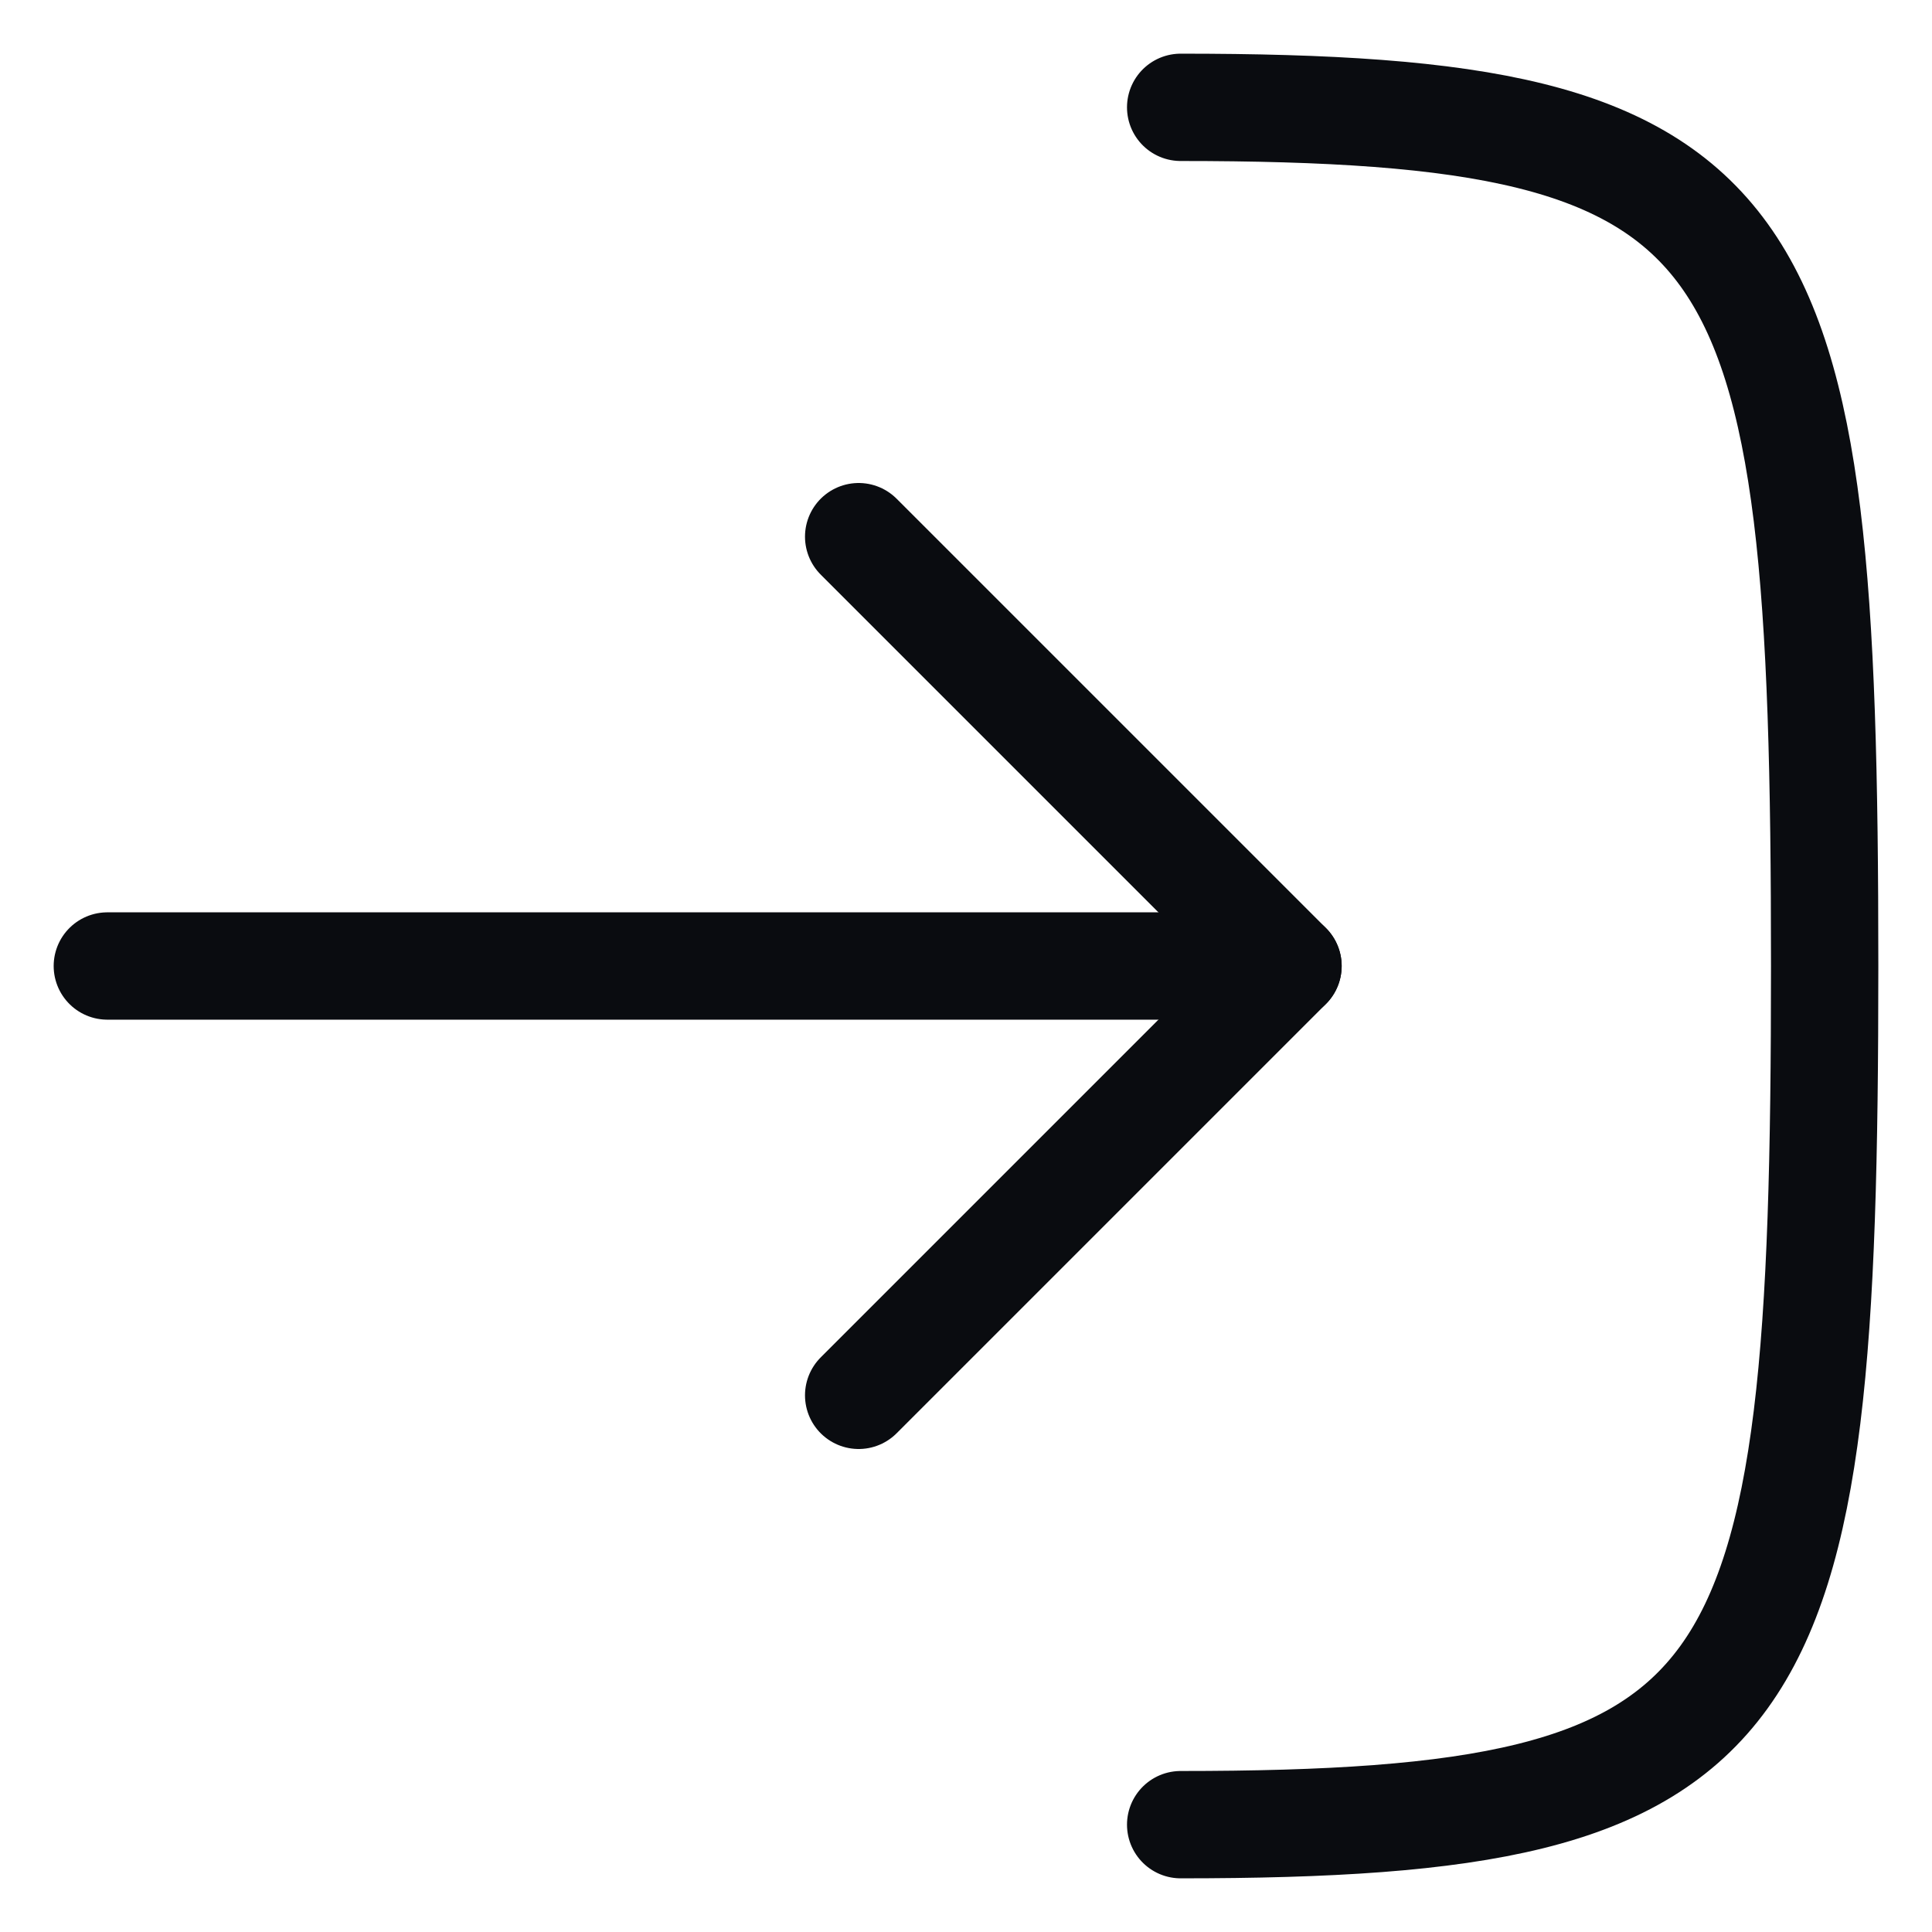
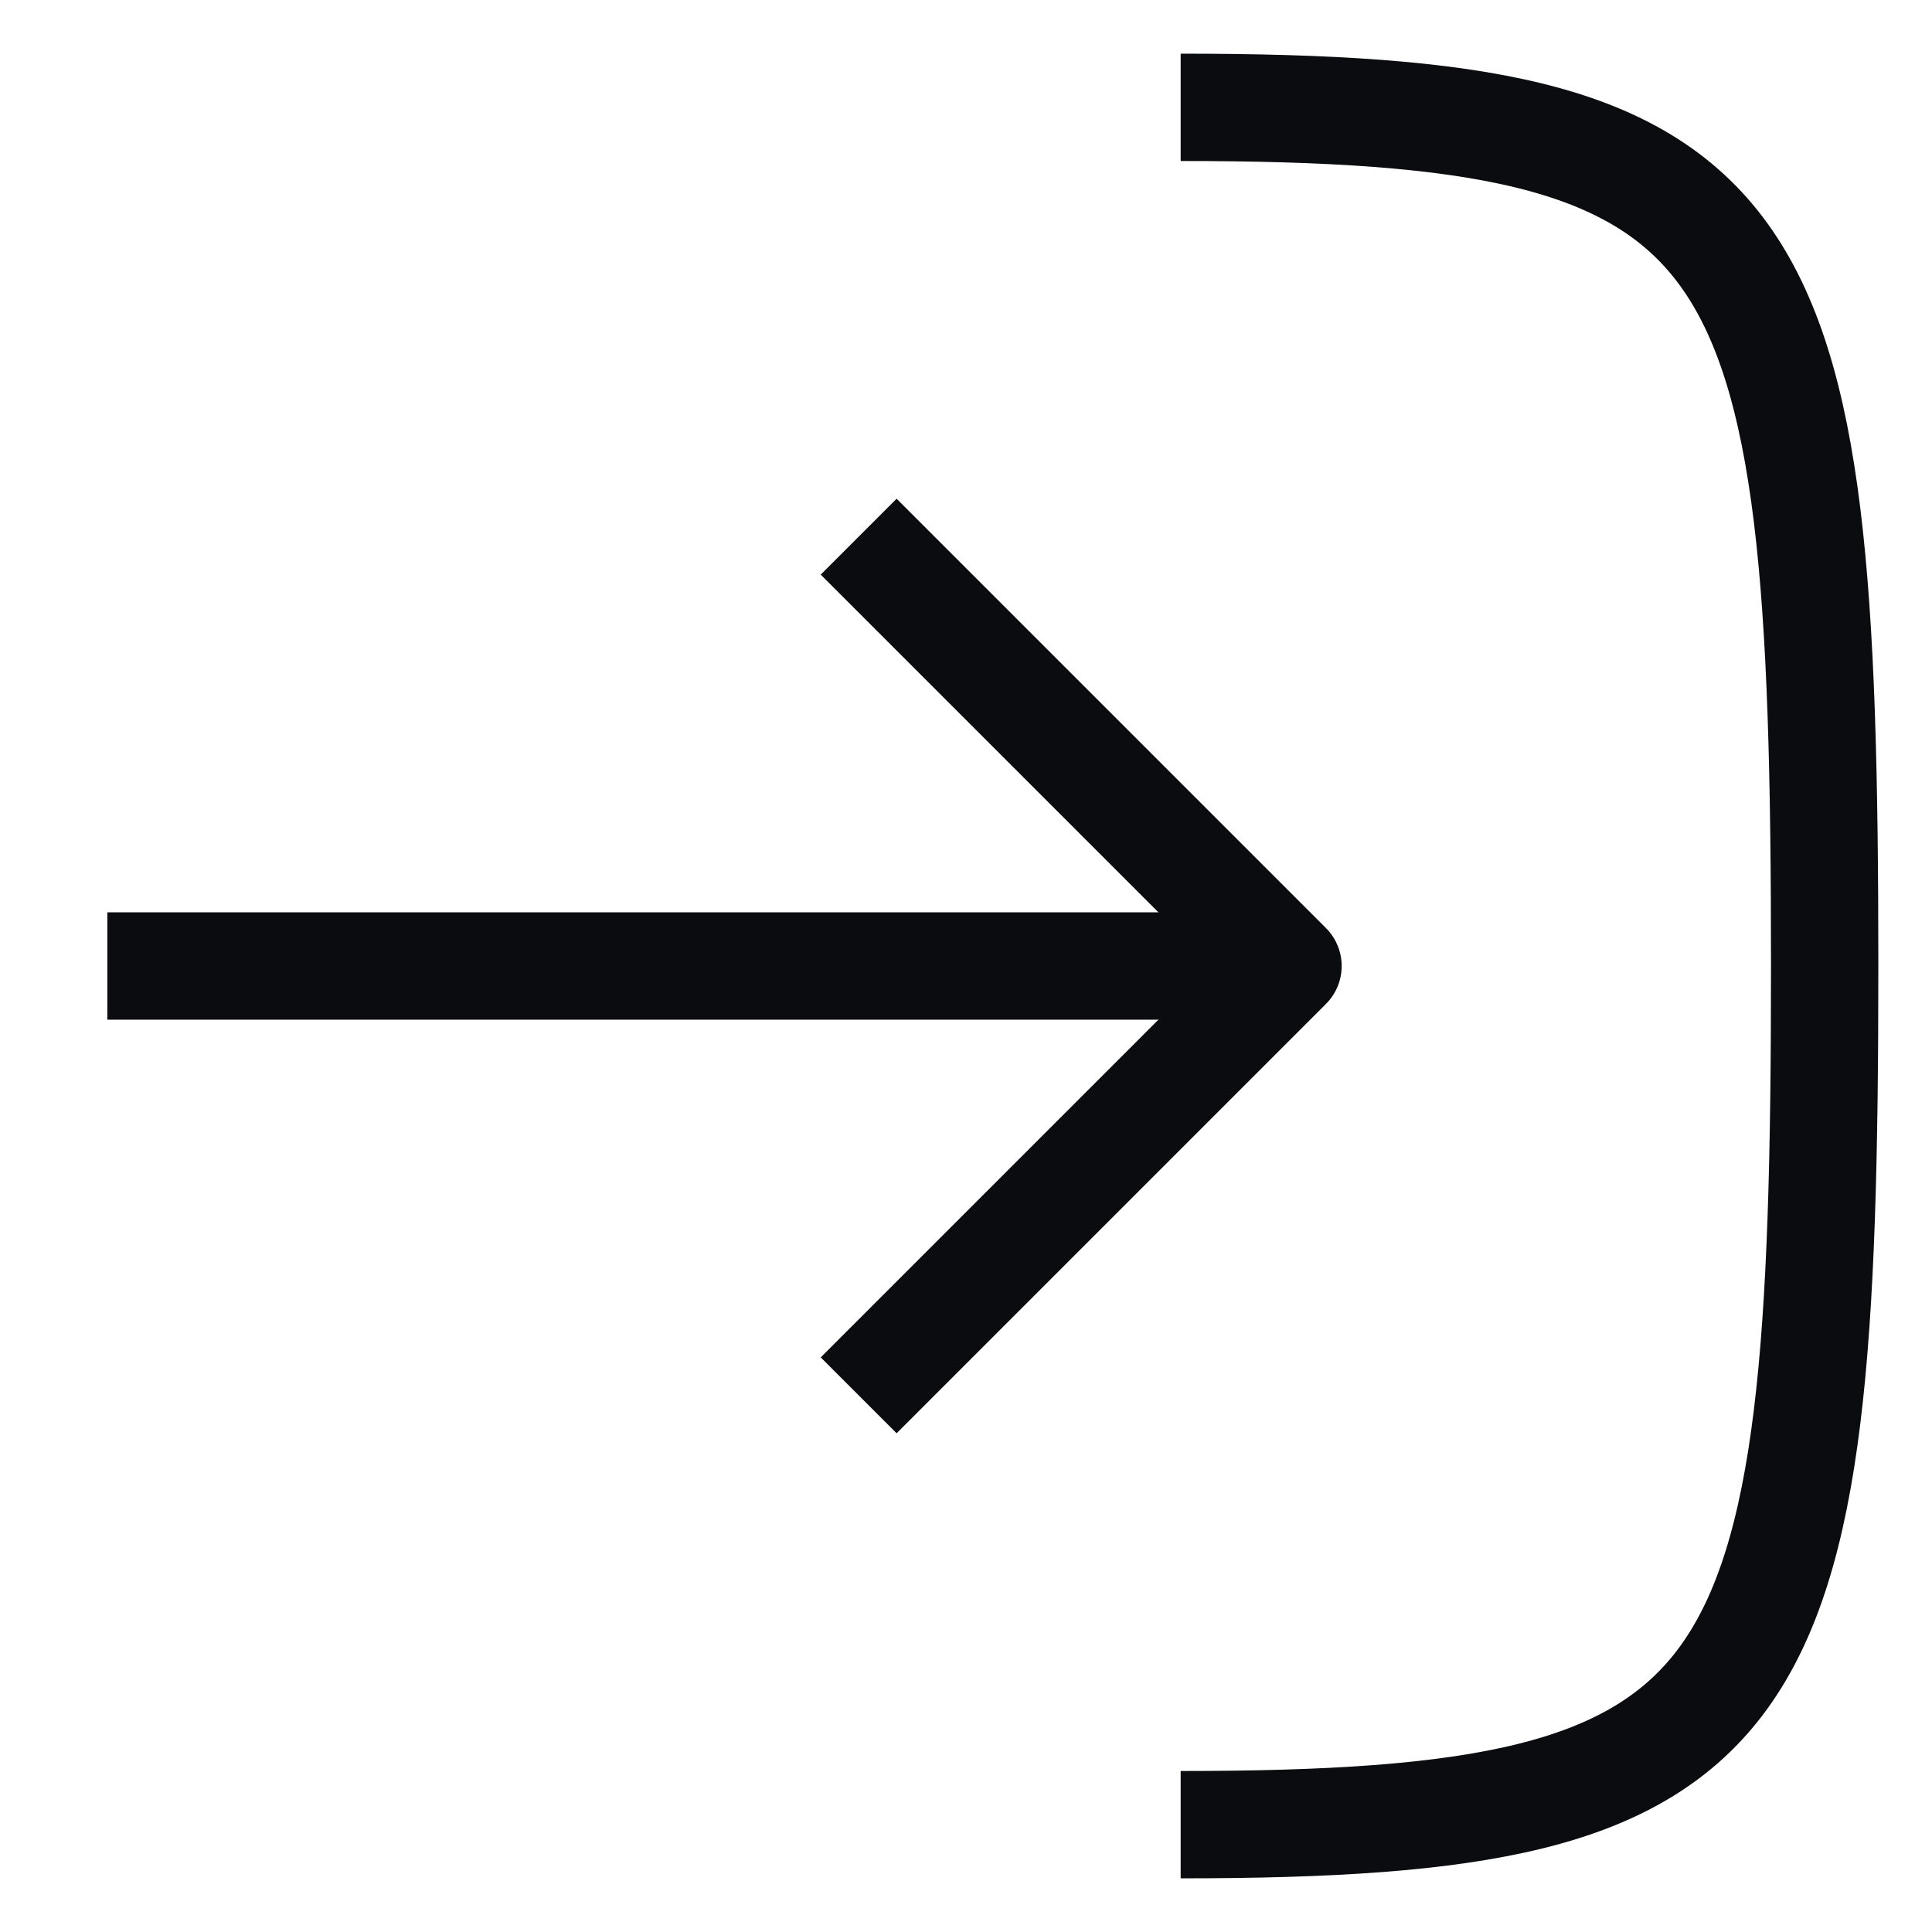
<svg xmlns="http://www.w3.org/2000/svg" width="18" height="18" viewBox="0 0 18 18" fill="none">
-   <path d="M11 1C16.5 1 17 2 17 9C17 16 16.5 17 11 17" stroke="#0A0C10" strokeWidth="1.5" stroke-linecap="round" stroke-linejoin="round" />
-   <path d="M1 9L12 9" stroke="#0A0C10" strokeWidth="1.5" stroke-linecap="round" stroke-linejoin="round" />
-   <path d="M8 13L12 9L8 5" stroke="#0A0C10" strokeWidth="1.5" stroke-linecap="round" stroke-linejoin="round" />
+   <path d="M11 1C16.5 1 17 2 17 9C17 16 16.5 17 11 17" stroke="#0A0C10" strokeWidth="1.5" strokeLinecap="round" stroke-linejoin="round" />
+   <path d="M1 9L12 9" stroke="#0A0C10" strokeWidth="1.5" strokeLinecap="round" stroke-linejoin="round" />
+   <path d="M8 13L12 9L8 5" stroke="#0A0C10" strokeWidth="1.5" strokeLinecap="round" stroke-linejoin="round" />
</svg>
